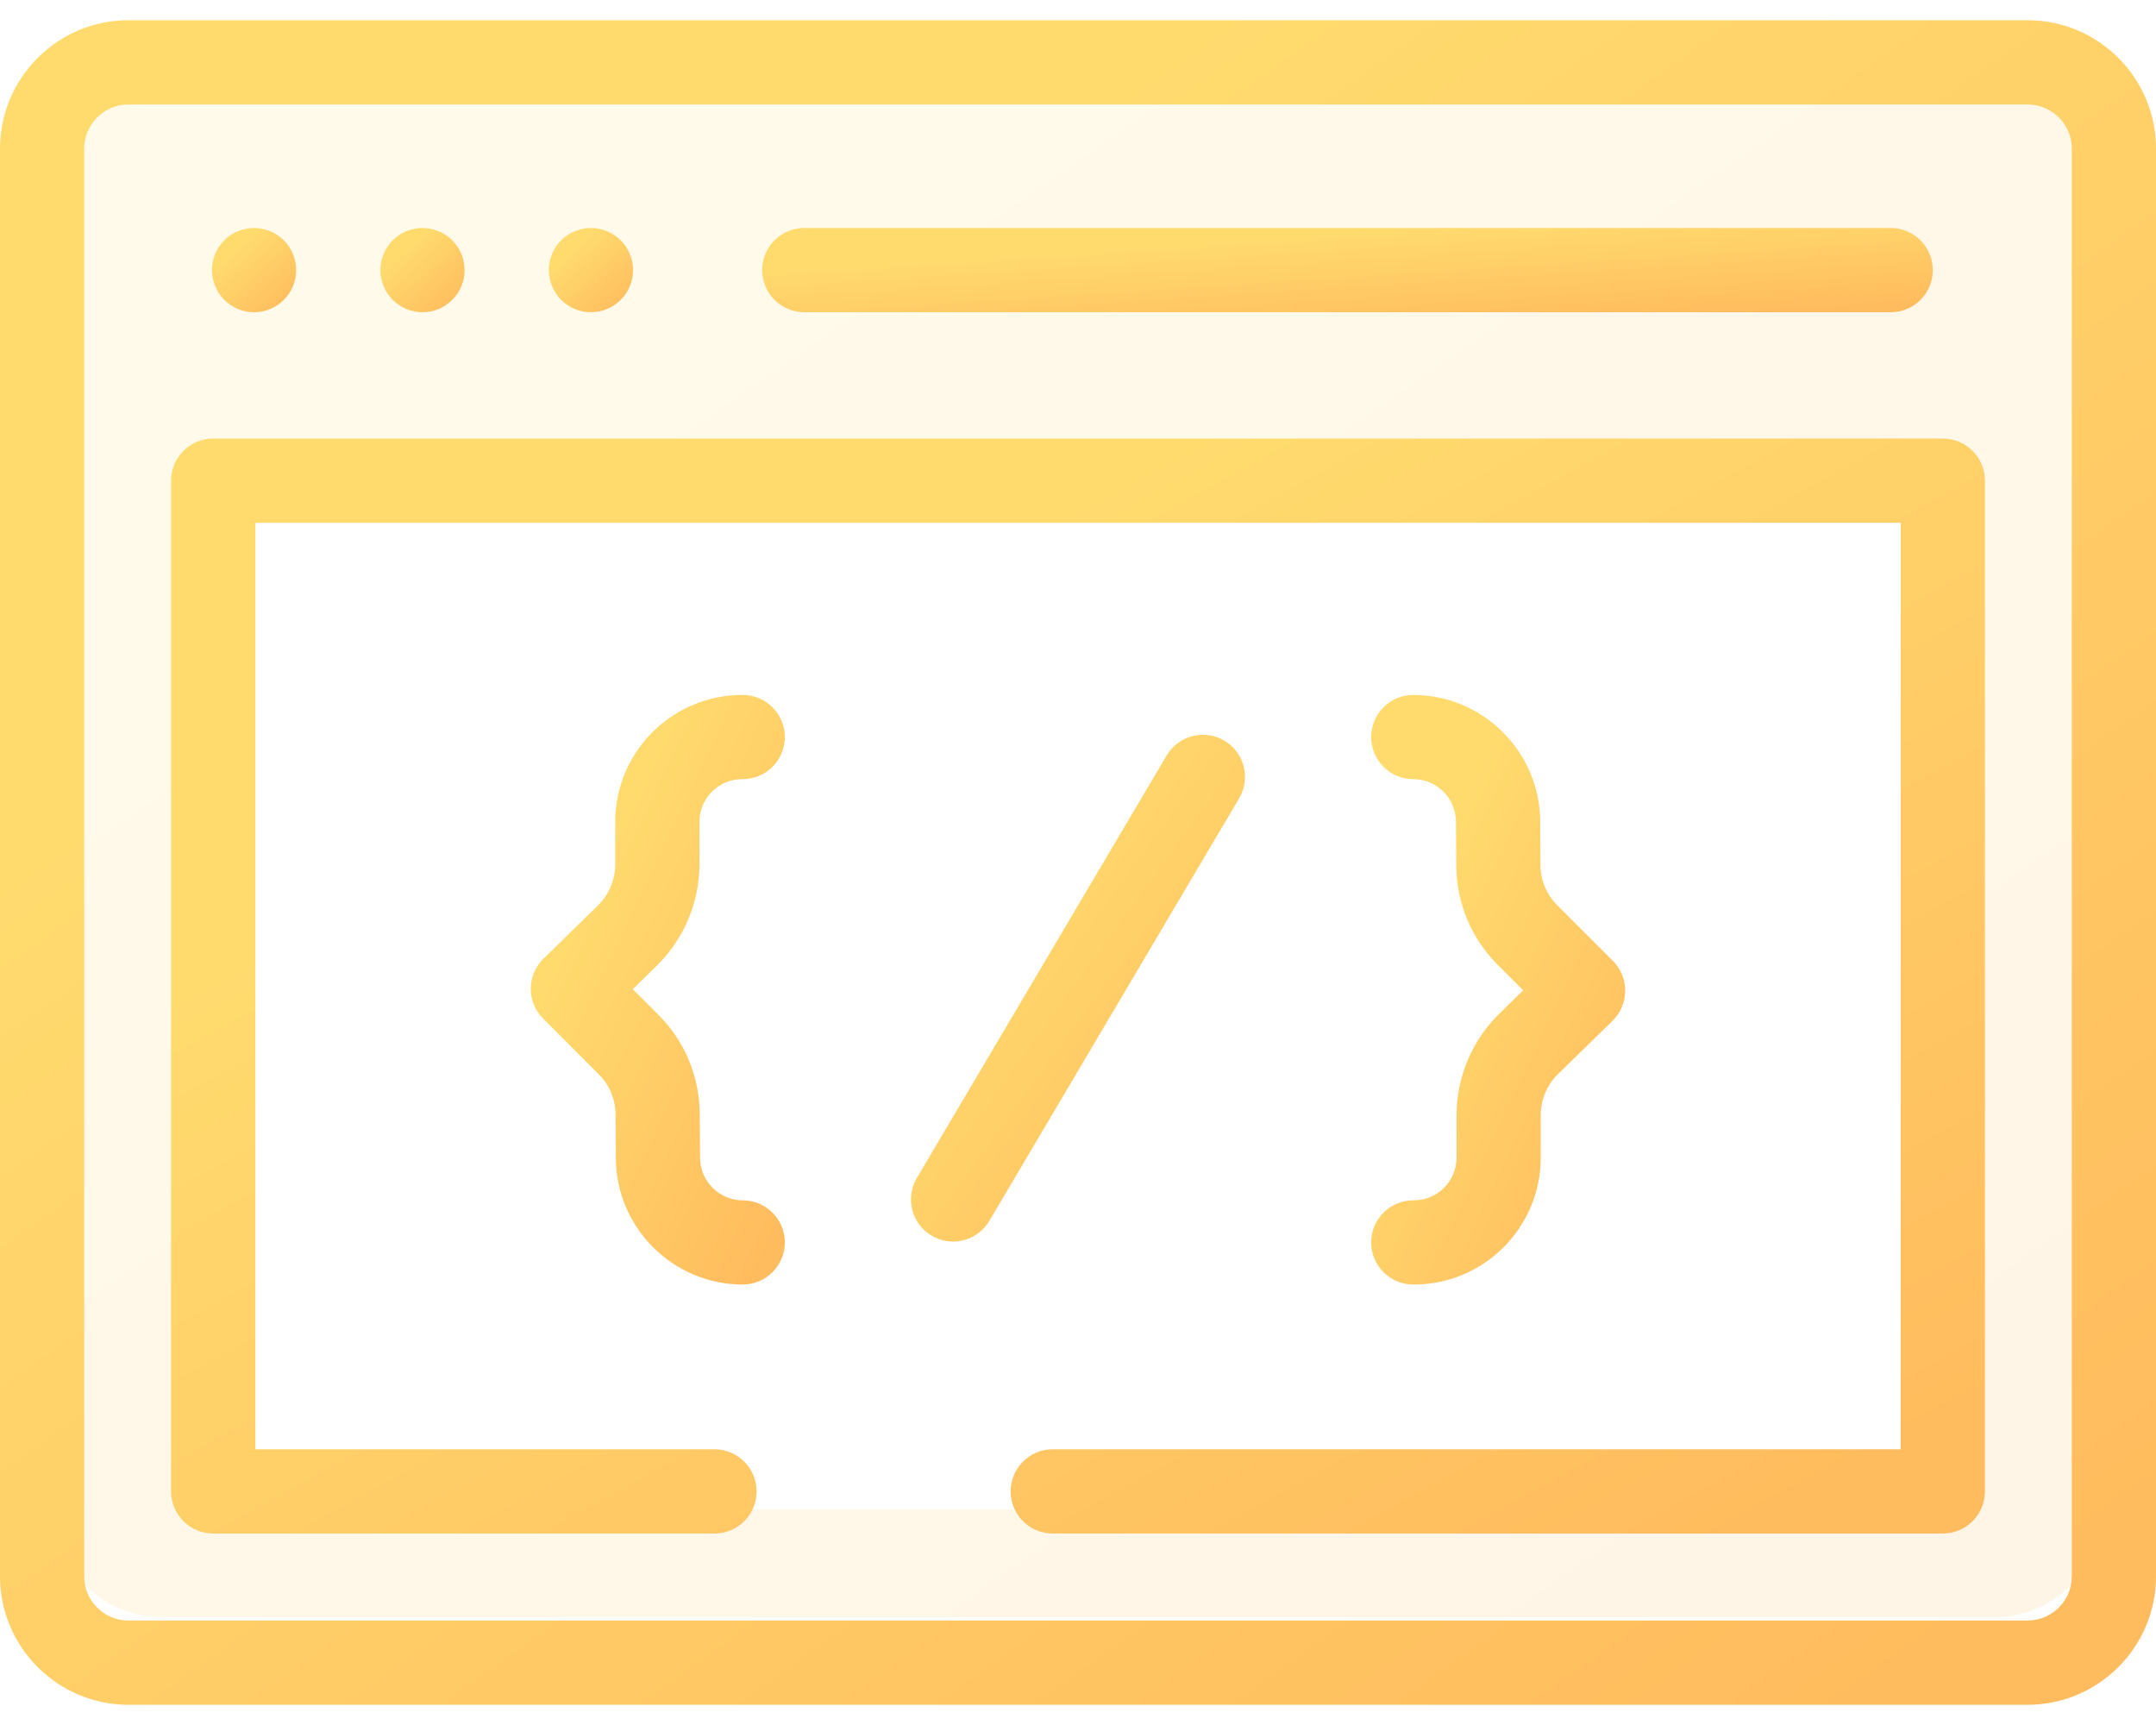
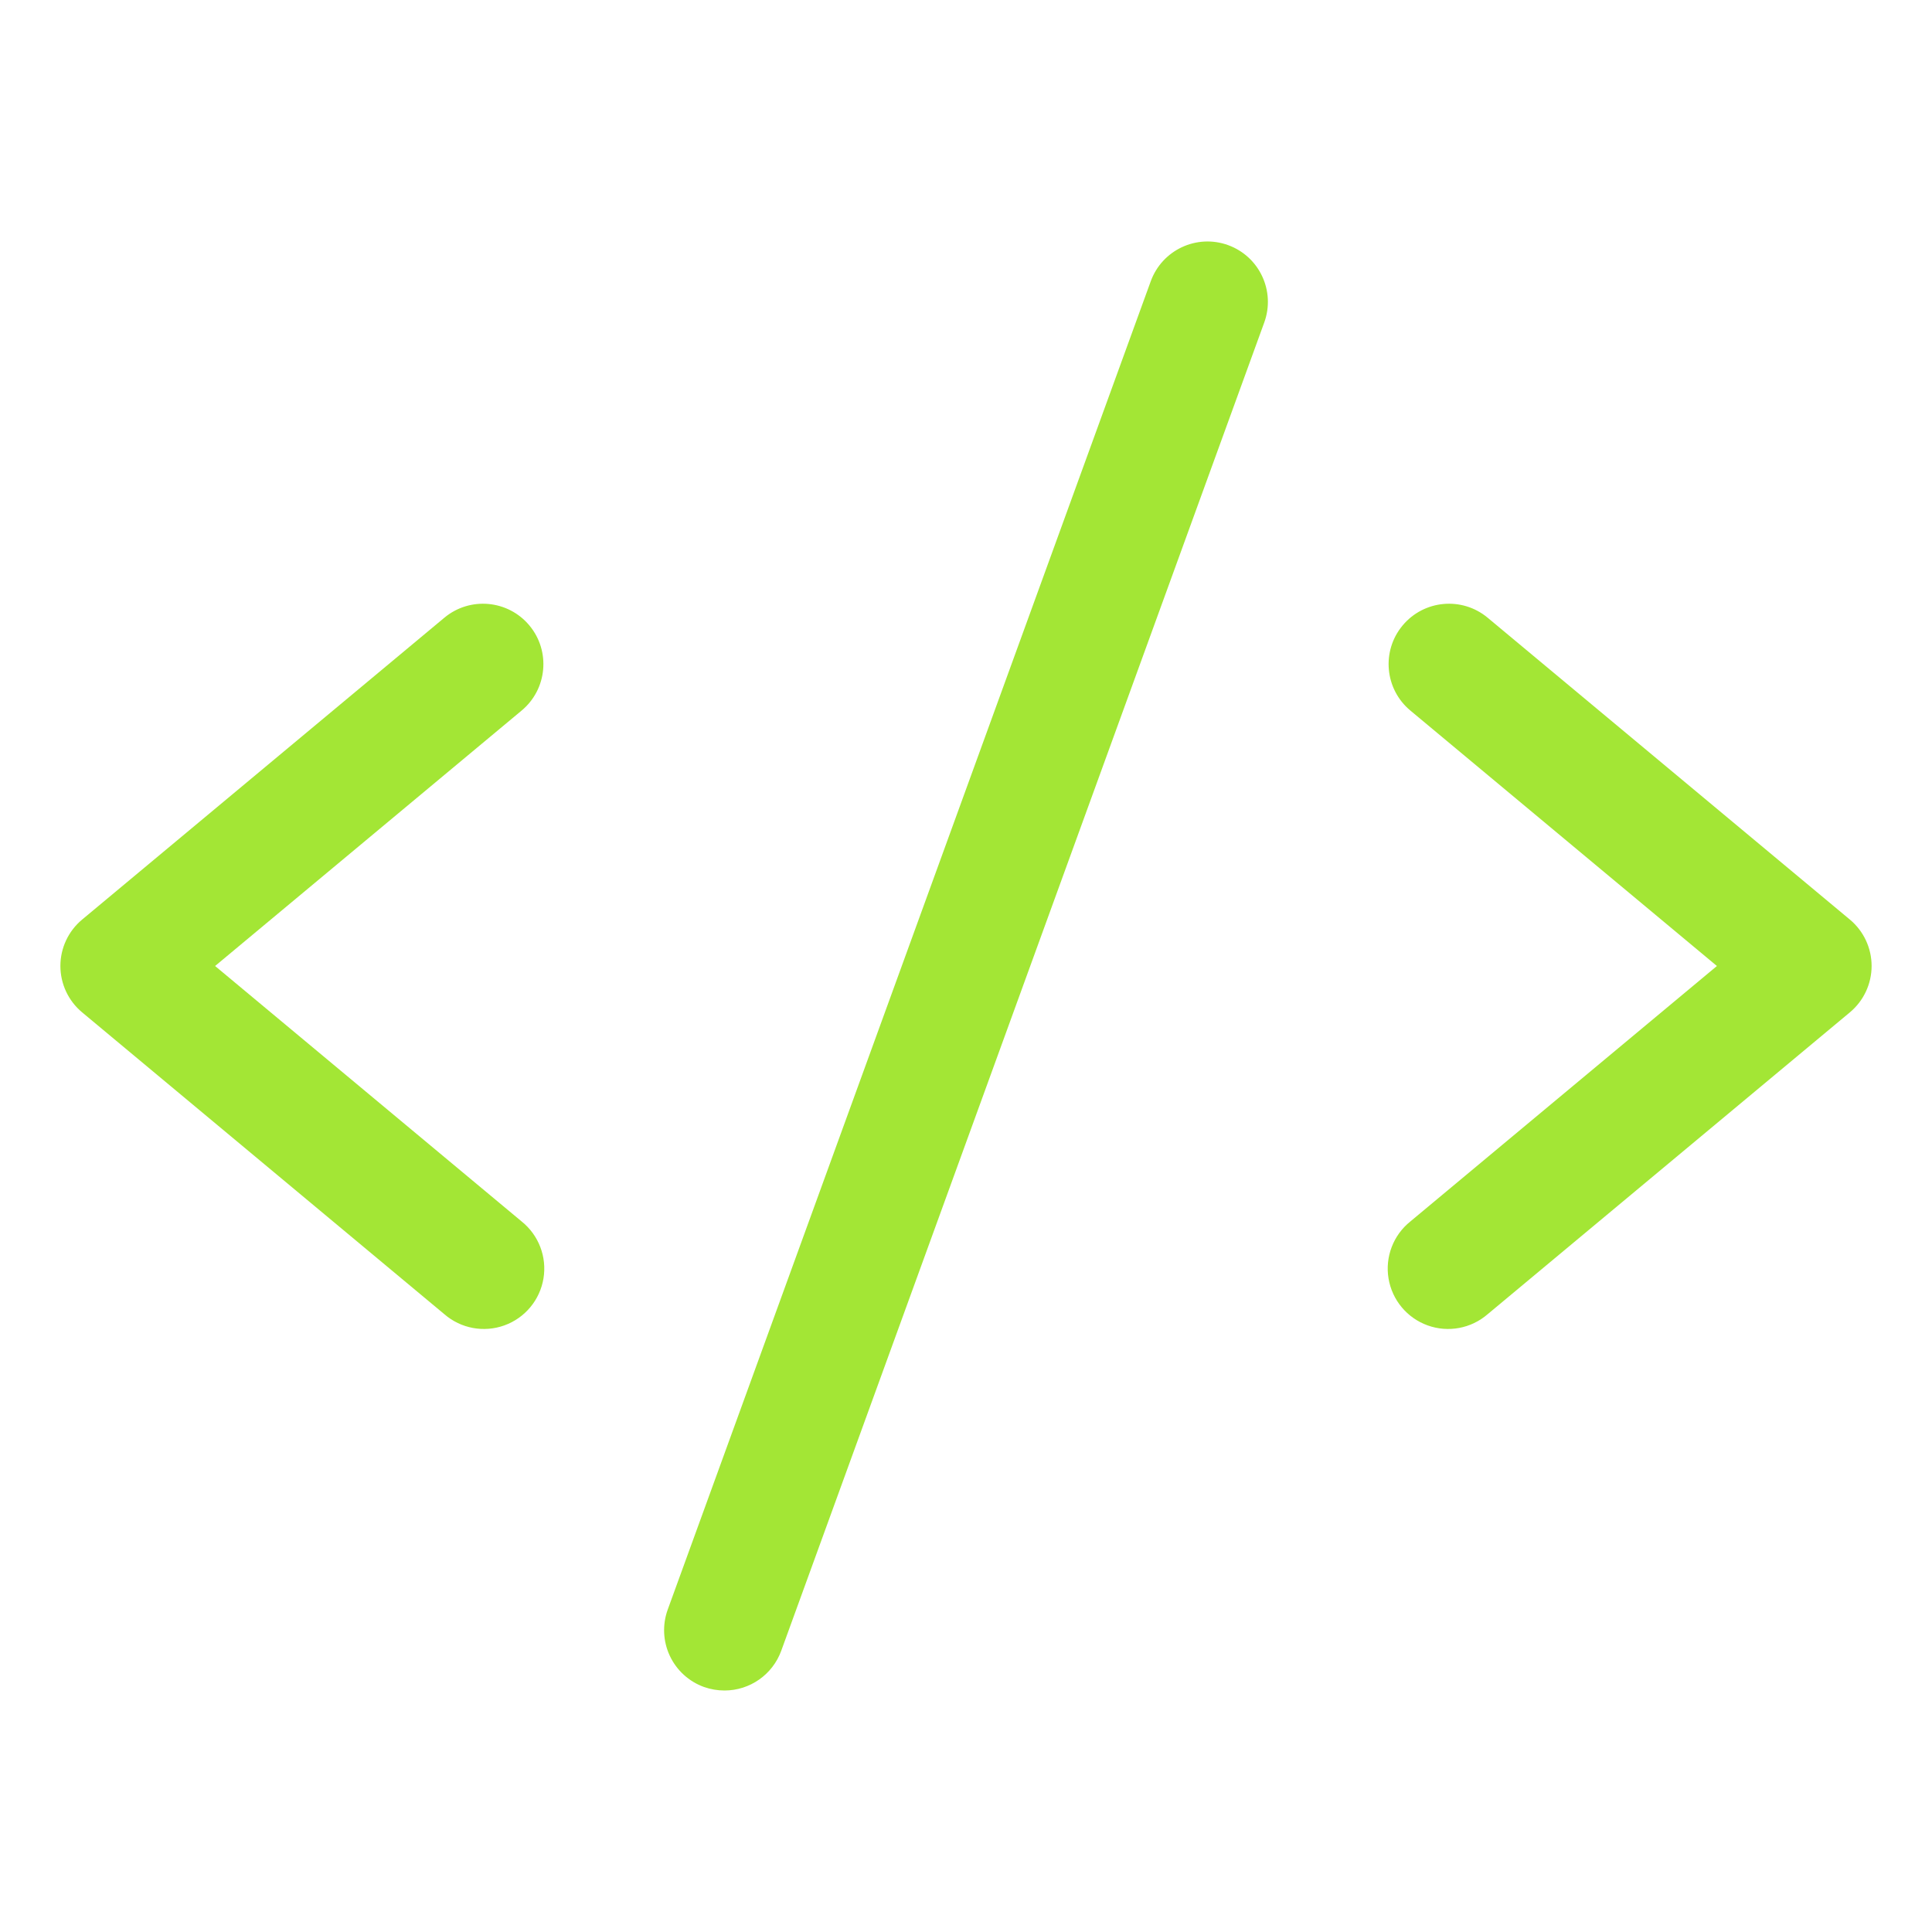
- <svg xmlns="http://www.w3.org/2000/svg" width="40" height="32" viewBox="0 0 40 32" fill="none">
-   <path opacity="0.15" fill-rule="evenodd" clip-rule="evenodd" d="M3 1C1.895 1 1 1.895 1 3V28C1 29.105 1.895 30 3 30H37C38.105 30 39 29.105 39 28V3C39 1.895 38.105 1 37 1H3ZM36 9H4V28H36V9Z" fill="url(#paint0_linear)" />
-   <path d="M37.617 0.375H2.383C1.069 0.375 0 1.444 0 2.758V29.242C0 30.556 1.069 31.625 2.383 31.625H37.617C38.931 31.625 40 30.556 40 29.242V2.758C40 1.444 38.931 0.375 37.617 0.375ZM38.438 29.242C38.438 29.695 38.069 30.062 37.617 30.062H2.383C1.931 30.062 1.562 29.695 1.562 29.242V2.758C1.562 2.306 1.931 1.938 2.383 1.938H37.617C38.069 1.938 38.438 2.306 38.438 2.758V29.242Z" fill="url(#paint1_linear)" />
-   <path d="M14.922 5.792H35.078C35.51 5.792 35.859 5.442 35.859 5.01C35.859 4.579 35.51 4.229 35.078 4.229H14.922C14.49 4.229 14.141 4.579 14.141 5.01C14.141 5.442 14.49 5.792 14.922 5.792Z" fill="url(#paint2_linear)" />
-   <path d="M3.992 5.309C4.012 5.356 4.036 5.402 4.064 5.444C4.092 5.487 4.125 5.527 4.161 5.562C4.306 5.709 4.508 5.792 4.713 5.792C4.765 5.792 4.816 5.787 4.866 5.777C4.916 5.767 4.966 5.752 5.013 5.732C5.06 5.713 5.105 5.688 5.147 5.66C5.19 5.631 5.23 5.598 5.266 5.563C5.302 5.527 5.334 5.487 5.363 5.444C5.392 5.402 5.416 5.356 5.435 5.309C5.455 5.262 5.47 5.213 5.48 5.163C5.49 5.113 5.494 5.061 5.494 5.01C5.494 4.959 5.49 4.908 5.48 4.858C5.47 4.808 5.455 4.759 5.435 4.712C5.416 4.664 5.392 4.619 5.363 4.577C5.334 4.534 5.302 4.494 5.266 4.458C5.23 4.422 5.19 4.389 5.147 4.361C5.105 4.333 5.06 4.309 5.013 4.289C4.966 4.27 4.916 4.255 4.866 4.245C4.766 4.224 4.662 4.224 4.561 4.245C4.511 4.255 4.462 4.27 4.415 4.289C4.367 4.309 4.322 4.333 4.28 4.361C4.237 4.389 4.197 4.422 4.161 4.458C4.125 4.494 4.092 4.534 4.064 4.577C4.036 4.619 4.012 4.664 3.992 4.712C3.973 4.759 3.958 4.808 3.948 4.858C3.937 4.908 3.932 4.959 3.932 5.01C3.932 5.061 3.937 5.113 3.948 5.163C3.958 5.213 3.973 5.262 3.992 5.309Z" fill="url(#paint3_linear)" />
-   <path d="M7.117 5.309C7.137 5.356 7.161 5.402 7.189 5.444C7.217 5.487 7.25 5.527 7.286 5.562C7.431 5.709 7.633 5.792 7.838 5.792C7.89 5.792 7.941 5.787 7.991 5.777C8.041 5.767 8.091 5.752 8.138 5.732C8.185 5.713 8.23 5.688 8.272 5.66C8.315 5.631 8.355 5.598 8.391 5.563C8.427 5.527 8.459 5.487 8.488 5.444C8.517 5.402 8.541 5.356 8.56 5.309C8.58 5.262 8.595 5.213 8.605 5.163C8.615 5.113 8.619 5.061 8.619 5.01C8.619 4.959 8.615 4.908 8.605 4.858C8.595 4.808 8.58 4.759 8.56 4.712C8.541 4.664 8.517 4.619 8.488 4.577C8.459 4.534 8.427 4.494 8.391 4.458C8.355 4.422 8.315 4.389 8.272 4.361C8.23 4.333 8.185 4.309 8.138 4.289C8.091 4.27 8.041 4.255 7.991 4.245C7.891 4.224 7.787 4.224 7.686 4.245C7.636 4.255 7.587 4.27 7.54 4.289C7.492 4.309 7.447 4.333 7.405 4.361C7.362 4.389 7.322 4.422 7.286 4.458C7.25 4.494 7.217 4.534 7.189 4.577C7.161 4.619 7.137 4.664 7.117 4.712C7.098 4.759 7.083 4.808 7.073 4.858C7.062 4.908 7.057 4.959 7.057 5.01C7.057 5.061 7.062 5.113 7.073 5.163C7.083 5.213 7.098 5.262 7.117 5.309Z" fill="url(#paint4_linear)" />
-   <path d="M10.242 5.309C10.262 5.356 10.286 5.402 10.314 5.444C10.342 5.487 10.375 5.527 10.411 5.562C10.447 5.598 10.487 5.631 10.53 5.66C10.572 5.688 10.617 5.713 10.665 5.732C10.712 5.752 10.761 5.767 10.811 5.777C10.861 5.787 10.912 5.791 10.963 5.791C11.015 5.791 11.066 5.787 11.116 5.777C11.166 5.767 11.216 5.752 11.262 5.732C11.309 5.713 11.355 5.688 11.398 5.66C11.44 5.631 11.48 5.598 11.516 5.562C11.552 5.527 11.585 5.487 11.613 5.444C11.642 5.402 11.666 5.356 11.685 5.309C11.705 5.262 11.72 5.213 11.73 5.163C11.74 5.113 11.744 5.061 11.744 5.01C11.744 4.959 11.74 4.908 11.73 4.858C11.72 4.808 11.705 4.759 11.685 4.712C11.666 4.664 11.642 4.619 11.613 4.577C11.585 4.534 11.552 4.494 11.516 4.458C11.48 4.422 11.44 4.389 11.398 4.361C11.355 4.333 11.309 4.309 11.262 4.289C11.216 4.27 11.166 4.255 11.116 4.245C11.016 4.224 10.912 4.224 10.811 4.245C10.761 4.255 10.712 4.27 10.665 4.289C10.617 4.309 10.572 4.333 10.53 4.361C10.487 4.389 10.447 4.422 10.411 4.458C10.375 4.494 10.342 4.534 10.314 4.577C10.286 4.619 10.262 4.664 10.242 4.712C10.223 4.759 10.208 4.808 10.198 4.858C10.187 4.908 10.182 4.959 10.182 5.01C10.182 5.061 10.187 5.113 10.198 5.163C10.208 5.213 10.223 5.262 10.242 5.309Z" fill="url(#paint5_linear)" />
-   <path d="M22.715 13.739C22.344 13.519 21.865 13.643 21.645 14.014L17.01 21.852C16.79 22.224 16.913 22.703 17.285 22.922C17.409 22.996 17.546 23.032 17.682 23.032C17.949 23.032 18.209 22.894 18.355 22.648L22.99 14.809C23.21 14.438 23.087 13.959 22.715 13.739Z" fill="url(#paint6_linear)" />
-   <path d="M12.977 16.035V15.246C12.977 14.809 13.332 14.454 13.769 14.454H13.78C14.211 14.454 14.561 14.104 14.561 13.673C14.561 13.242 14.211 12.892 13.78 12.892H13.769C12.471 12.892 11.414 13.948 11.414 15.246V16.035C11.414 16.319 11.298 16.596 11.095 16.795L10.082 17.785C9.933 17.931 9.849 18.131 9.847 18.34C9.846 18.548 9.929 18.749 10.076 18.896L11.108 19.928C11.307 20.126 11.417 20.391 11.42 20.672L11.425 21.491C11.434 22.78 12.49 23.829 13.78 23.829C14.211 23.829 14.561 23.479 14.561 23.048C14.561 22.616 14.211 22.267 13.78 22.267C13.346 22.267 12.991 21.914 12.988 21.48L12.982 20.661C12.977 19.966 12.704 19.313 12.213 18.823L11.74 18.35L12.187 17.912C12.689 17.421 12.977 16.737 12.977 16.035Z" fill="url(#paint7_linear)" />
-   <path d="M27.023 20.686V21.474C27.023 21.911 26.668 22.267 26.231 22.267H26.22C25.789 22.267 25.439 22.616 25.439 23.048C25.439 23.479 25.789 23.829 26.22 23.829H26.231C27.529 23.829 28.585 22.773 28.585 21.474V20.686C28.585 20.402 28.702 20.125 28.905 19.926L29.918 18.936C30.067 18.79 30.151 18.59 30.152 18.381C30.154 18.172 30.071 17.972 29.923 17.824L28.892 16.793C28.693 16.595 28.582 16.33 28.58 16.049L28.575 15.23C28.566 13.941 27.509 12.892 26.22 12.892C25.789 12.892 25.439 13.242 25.439 13.673C25.439 14.104 25.789 14.454 26.22 14.454C26.654 14.454 27.009 14.807 27.012 15.241L27.018 16.059C27.023 16.754 27.296 17.407 27.787 17.898L28.26 18.371L27.812 18.809C27.311 19.3 27.023 19.984 27.023 20.686Z" fill="url(#paint8_linear)" />
-   <path d="M36.044 8.135H3.956C3.524 8.135 3.174 8.485 3.174 8.917V27.667C3.174 28.098 3.524 28.448 3.956 28.448H13.255C13.687 28.448 14.037 28.098 14.037 27.667C14.037 27.235 13.687 26.885 13.255 26.885H4.737V9.698H35.263V26.885H19.531C19.1 26.885 18.75 27.235 18.75 27.667C18.75 28.098 19.1 28.448 19.531 28.448H36.044C36.476 28.448 36.826 28.098 36.826 27.667V8.917C36.826 8.485 36.476 8.135 36.044 8.135Z" fill="url(#paint9_linear)" />
-   <defs>
-     <linearGradient id="paint0_linear" x1="3.153" y1="1" x2="26.689" y2="35.054" gradientUnits="userSpaceOnUse">
-       <stop offset="0.259" stop-color="#FFDB6E" />
-       <stop offset="1" stop-color="#FFBC5E" />
-     </linearGradient>
-     <linearGradient id="paint1_linear" x1="2.267" y1="0.375" x2="27.833" y2="36.511" gradientUnits="userSpaceOnUse">
-       <stop offset="0.259" stop-color="#FFDB6E" />
-       <stop offset="1" stop-color="#FFBC5E" />
-     </linearGradient>
-     <linearGradient id="paint2_linear" x1="15.371" y1="4.229" x2="15.547" y2="6.929" gradientUnits="userSpaceOnUse">
-       <stop offset="0.259" stop-color="#FFDB6E" />
-       <stop offset="1" stop-color="#FFBC5E" />
-     </linearGradient>
-     <linearGradient id="paint3_linear" x1="4.02" y1="4.229" x2="5.369" y2="5.719" gradientUnits="userSpaceOnUse">
-       <stop offset="0.259" stop-color="#FFDB6E" />
-       <stop offset="1" stop-color="#FFBC5E" />
-     </linearGradient>
-     <linearGradient id="paint4_linear" x1="7.145" y1="4.229" x2="8.494" y2="5.719" gradientUnits="userSpaceOnUse">
-       <stop offset="0.259" stop-color="#FFDB6E" />
-       <stop offset="1" stop-color="#FFBC5E" />
-     </linearGradient>
-     <linearGradient id="paint5_linear" x1="10.27" y1="4.229" x2="11.619" y2="5.719" gradientUnits="userSpaceOnUse">
-       <stop offset="0.259" stop-color="#FFDB6E" />
-       <stop offset="1" stop-color="#FFBC5E" />
-     </linearGradient>
-     <linearGradient id="paint6_linear" x1="17.252" y1="13.63" x2="25.014" y2="19.281" gradientUnits="userSpaceOnUse">
-       <stop offset="0.259" stop-color="#FFDB6E" />
-       <stop offset="1" stop-color="#FFBC5E" />
-     </linearGradient>
-     <linearGradient id="paint7_linear" x1="10.114" y1="12.892" x2="17.479" y2="16.396" gradientUnits="userSpaceOnUse">
-       <stop offset="0.259" stop-color="#FFDB6E" />
-       <stop offset="1" stop-color="#FFBC5E" />
-     </linearGradient>
-     <linearGradient id="paint8_linear" x1="25.706" y1="12.892" x2="33.07" y2="16.396" gradientUnits="userSpaceOnUse">
-       <stop offset="0.259" stop-color="#FFDB6E" />
-       <stop offset="1" stop-color="#FFBC5E" />
-     </linearGradient>
-     <linearGradient id="paint9_linear" x1="5.081" y1="8.135" x2="19.915" y2="35.272" gradientUnits="userSpaceOnUse">
-       <stop offset="0.259" stop-color="#FFDB6E" />
-       <stop offset="1" stop-color="#FFBC5E" />
-     </linearGradient>
-   </defs>
+ <svg xmlns="http://www.w3.org/2000/svg" width="32" height="32" fill="#a3e635" viewBox="0 0 256 256">
+   <path d="M69.12,94.15,28.5,128l40.62,33.85a8,8,0,1,1-10.24,12.29l-48-40a8,8,0,0,1,0-12.29l48-40a8,8,0,0,1,10.24,12.3Zm176,27.7-48-40a8,8,0,1,0-10.24,12.3L227.5,128l-40.62,33.85a8,8,0,1,0,10.24,12.29l48-40a8,8,0,0,0,0-12.29ZM162.73,32.48a8,8,0,0,0-10.25,4.79l-64,176a8,8,0,0,0,4.79,10.26A8.14,8.14,0,0,0,96,224a8,8,0,0,0,7.52-5.27l64-176A8,8,0,0,0,162.73,32.48Z" />
</svg>
